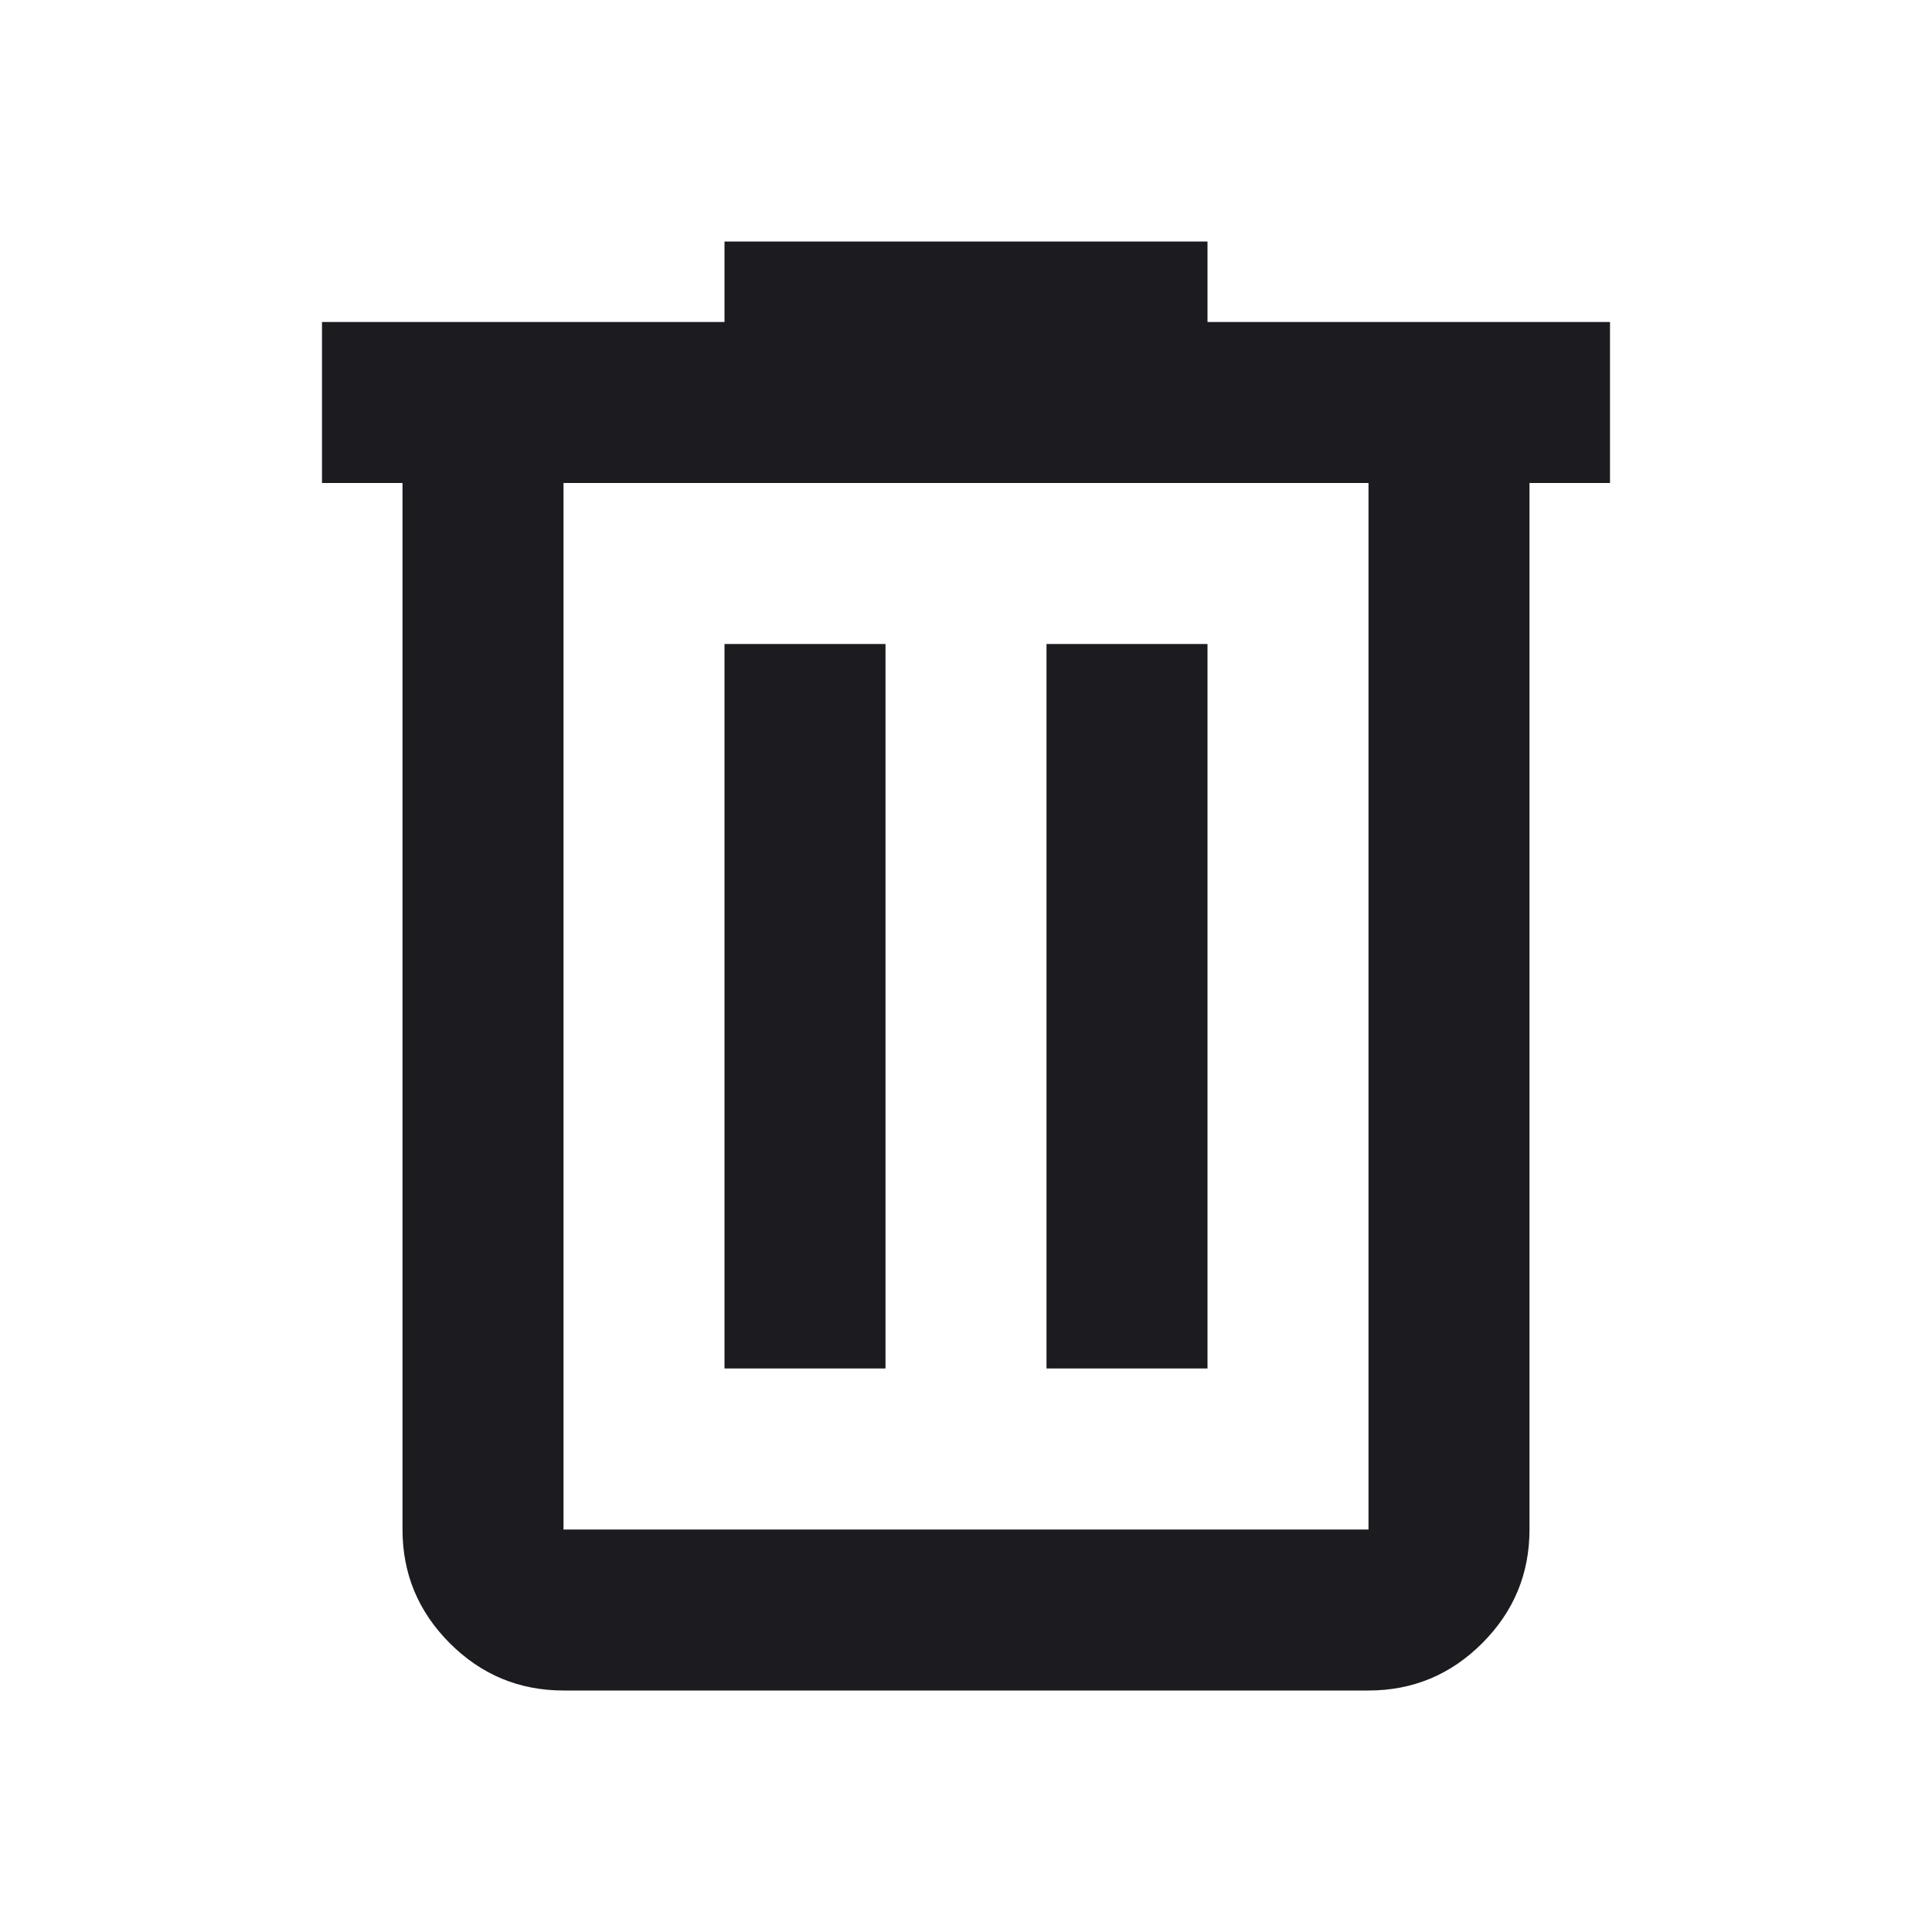
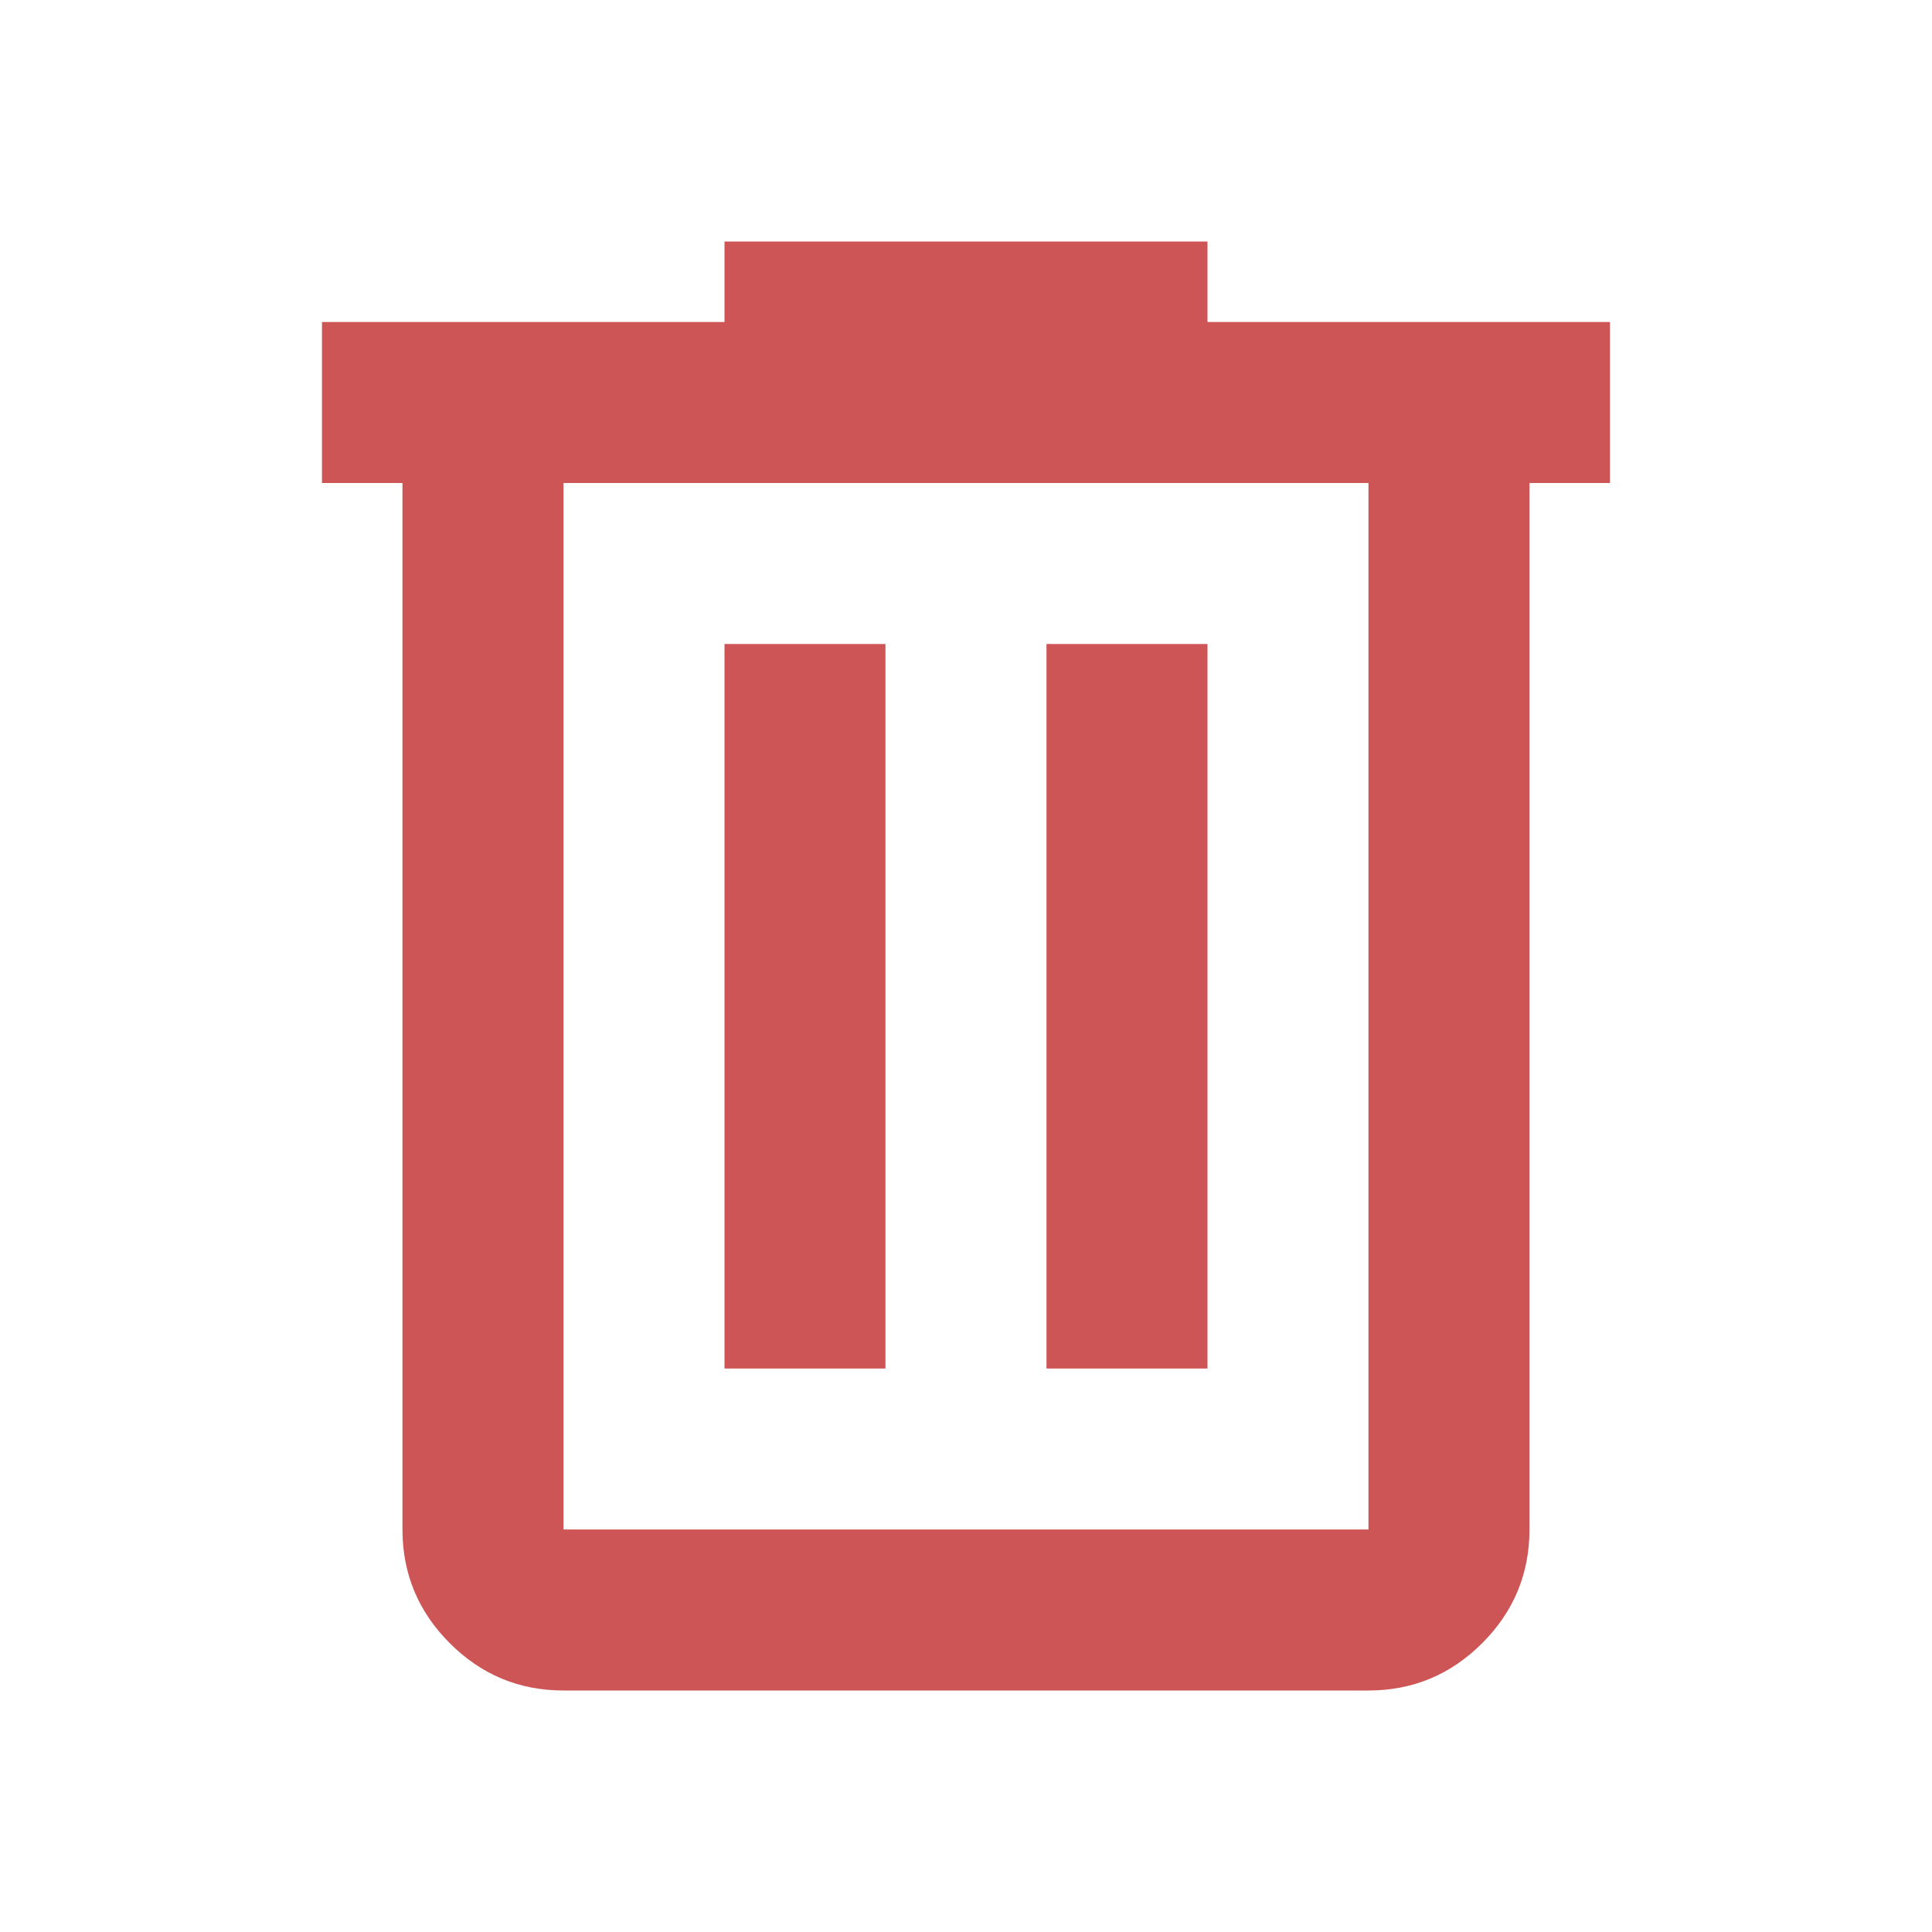
- <svg xmlns="http://www.w3.org/2000/svg" height="24px" viewBox="0 -960 960 960" width="24px" fill="#1C1B1F">
-   <path d="M280-120q-33 0-56.5-23.5T200-200v-520h-40v-80h200v-40h240v40h200v80h-40v520q0 33-23.5 56.5T680-120H280Zm400-600H280v520h400v-520ZM360-280h80v-360h-80v360Zm160 0h80v-360h-80v360ZM280-720v520-520Z" />
+ <svg xmlns="http://www.w3.org/2000/svg" width="35" height="35" viewBox="0 0 35 35" fill="none">
+   <mask id="mask0_2810_150" style="mask-type:alpha" maskUnits="userSpaceOnUse" x="0" y="0" width="35" height="35">
+     <rect width="35" height="35" fill="#D9D9D9" />
+   </mask>
+   <g mask="url(#mask0_2810_150)">
+     <path d="M10.208 30.625C9.406 30.625 8.719 30.339 8.148 29.768C7.577 29.197 7.291 28.51 7.291 27.708V8.75H5.833V5.833H13.125V4.375H21.875V5.833H29.166V8.75H27.708V27.708C27.708 28.51 27.422 29.197 26.851 29.768C26.28 30.339 25.593 30.625 24.791 30.625H10.208ZM24.791 8.75H10.208V27.708H24.791V8.75ZM13.125 24.792H16.041V11.667H13.125V24.792ZM18.958 24.792H21.875V11.667H18.958V24.792Z" fill="#CD5555" />
+   </g>
</svg>
